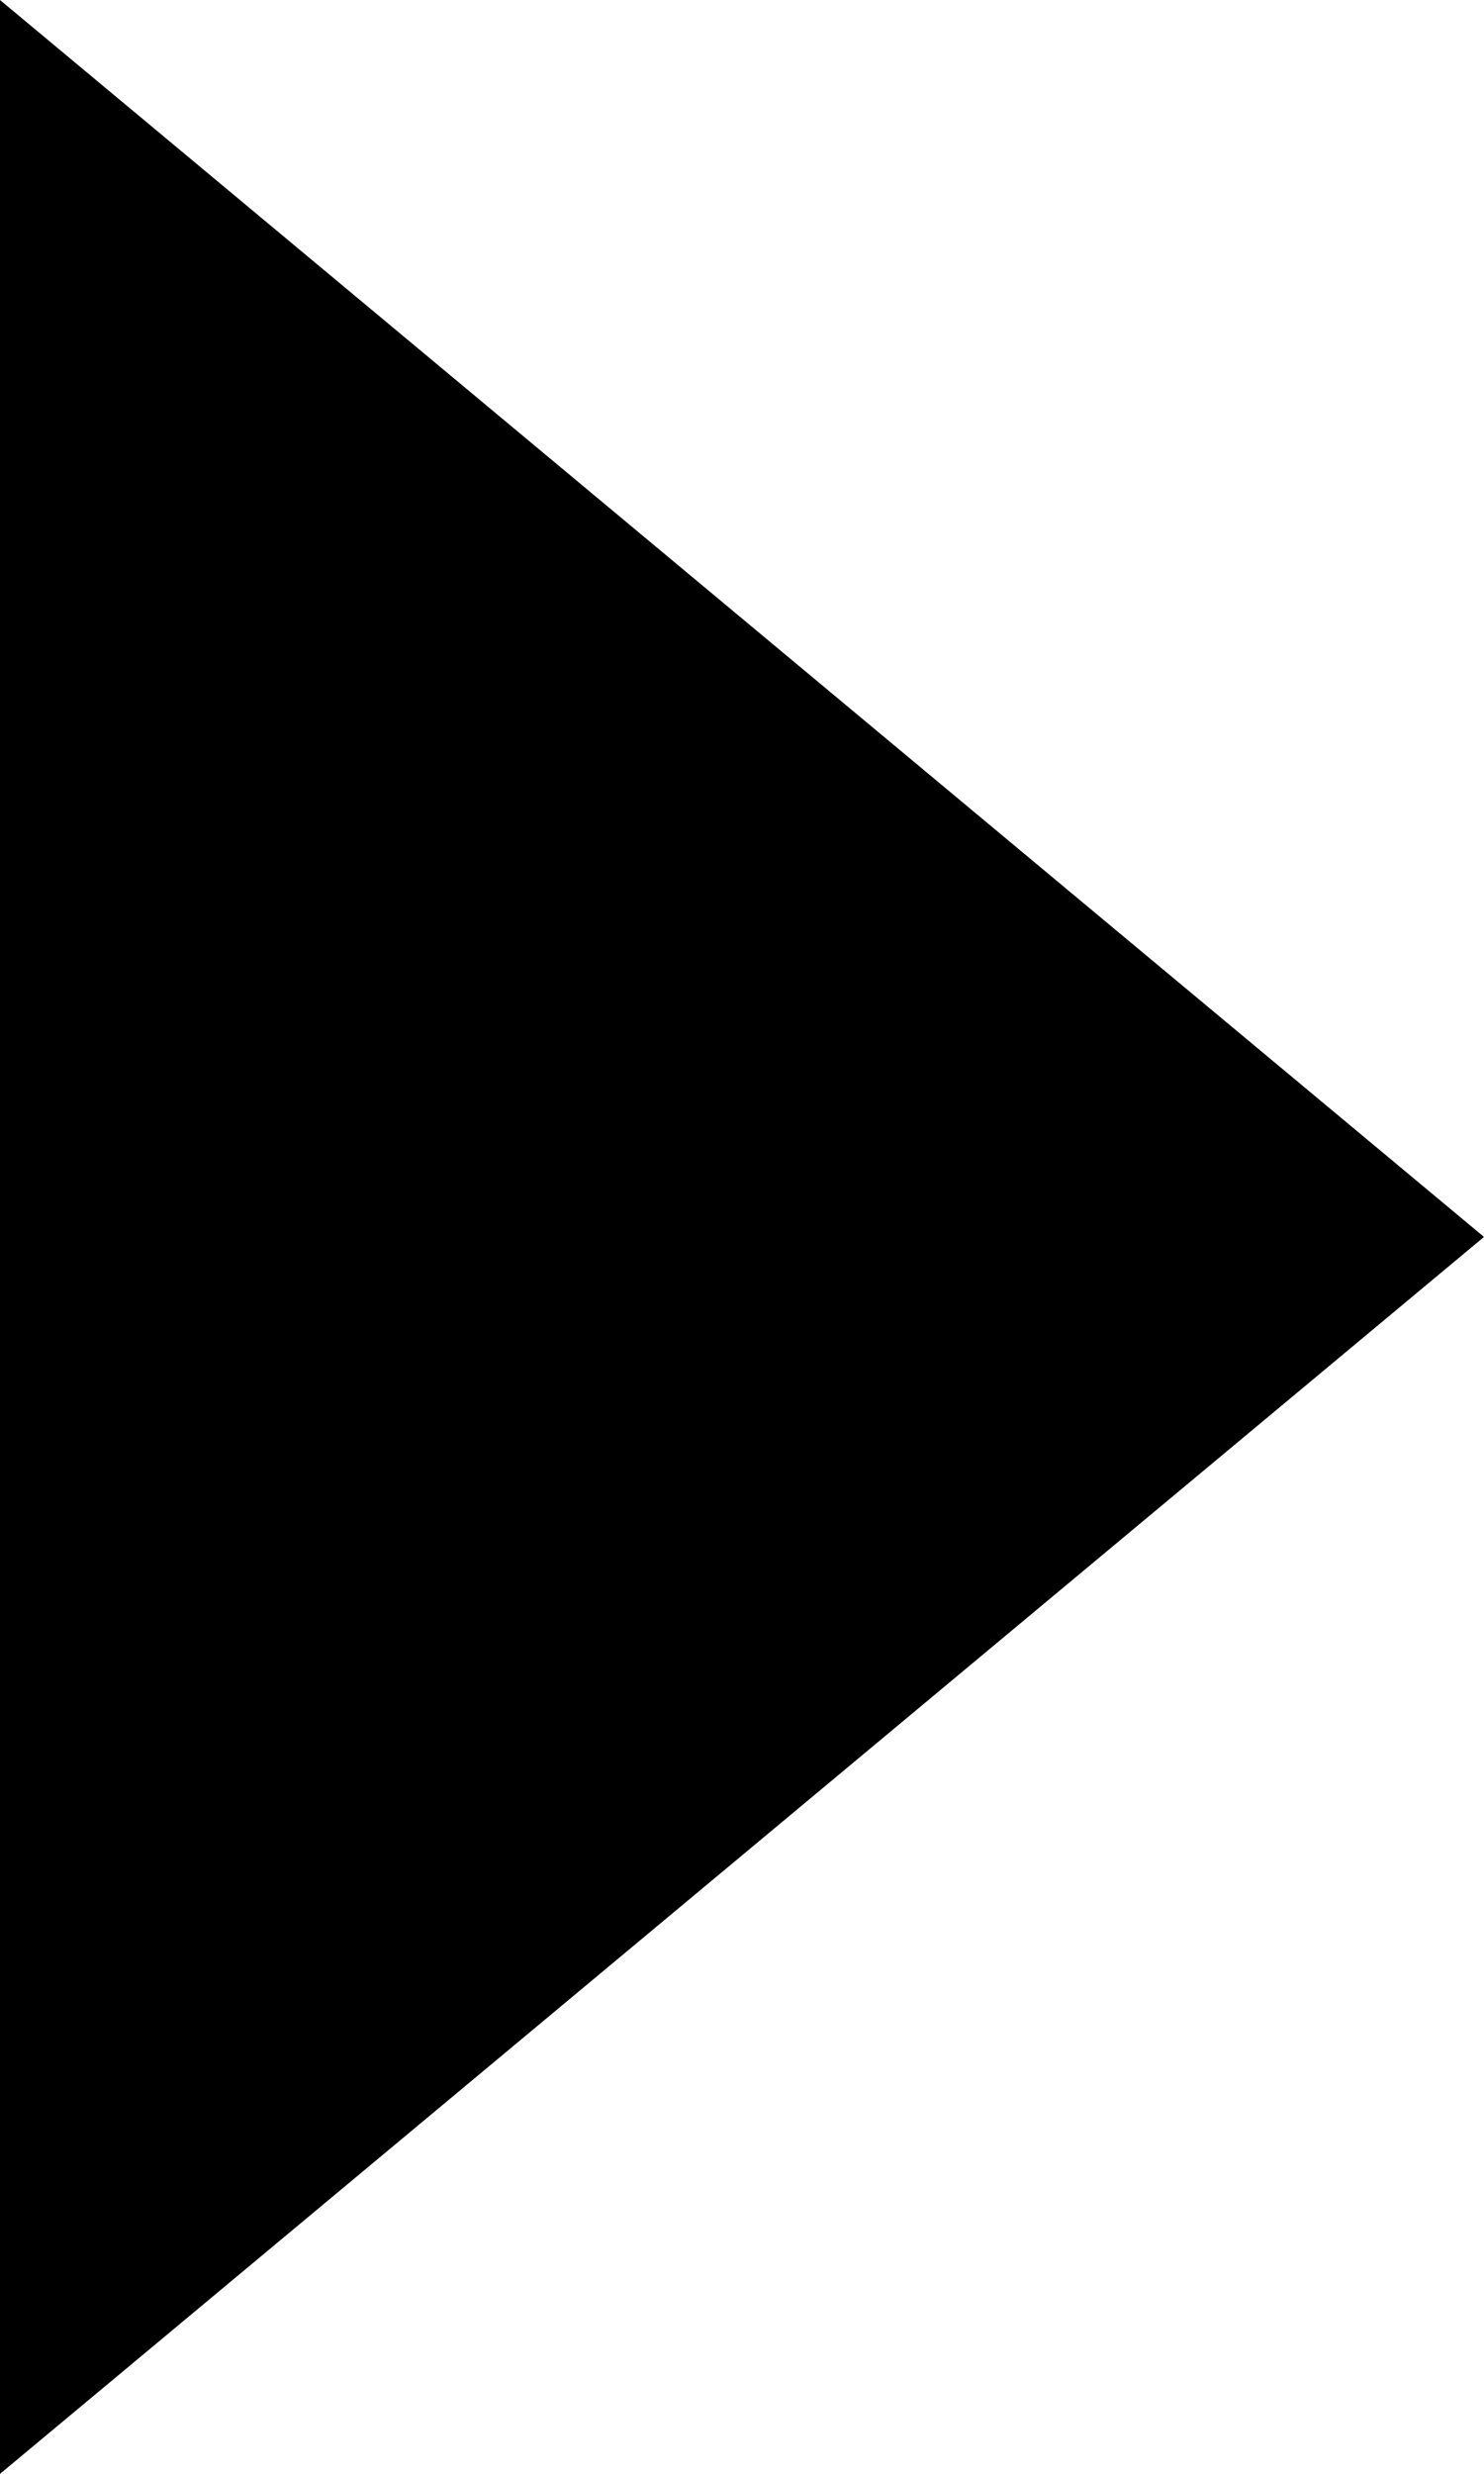
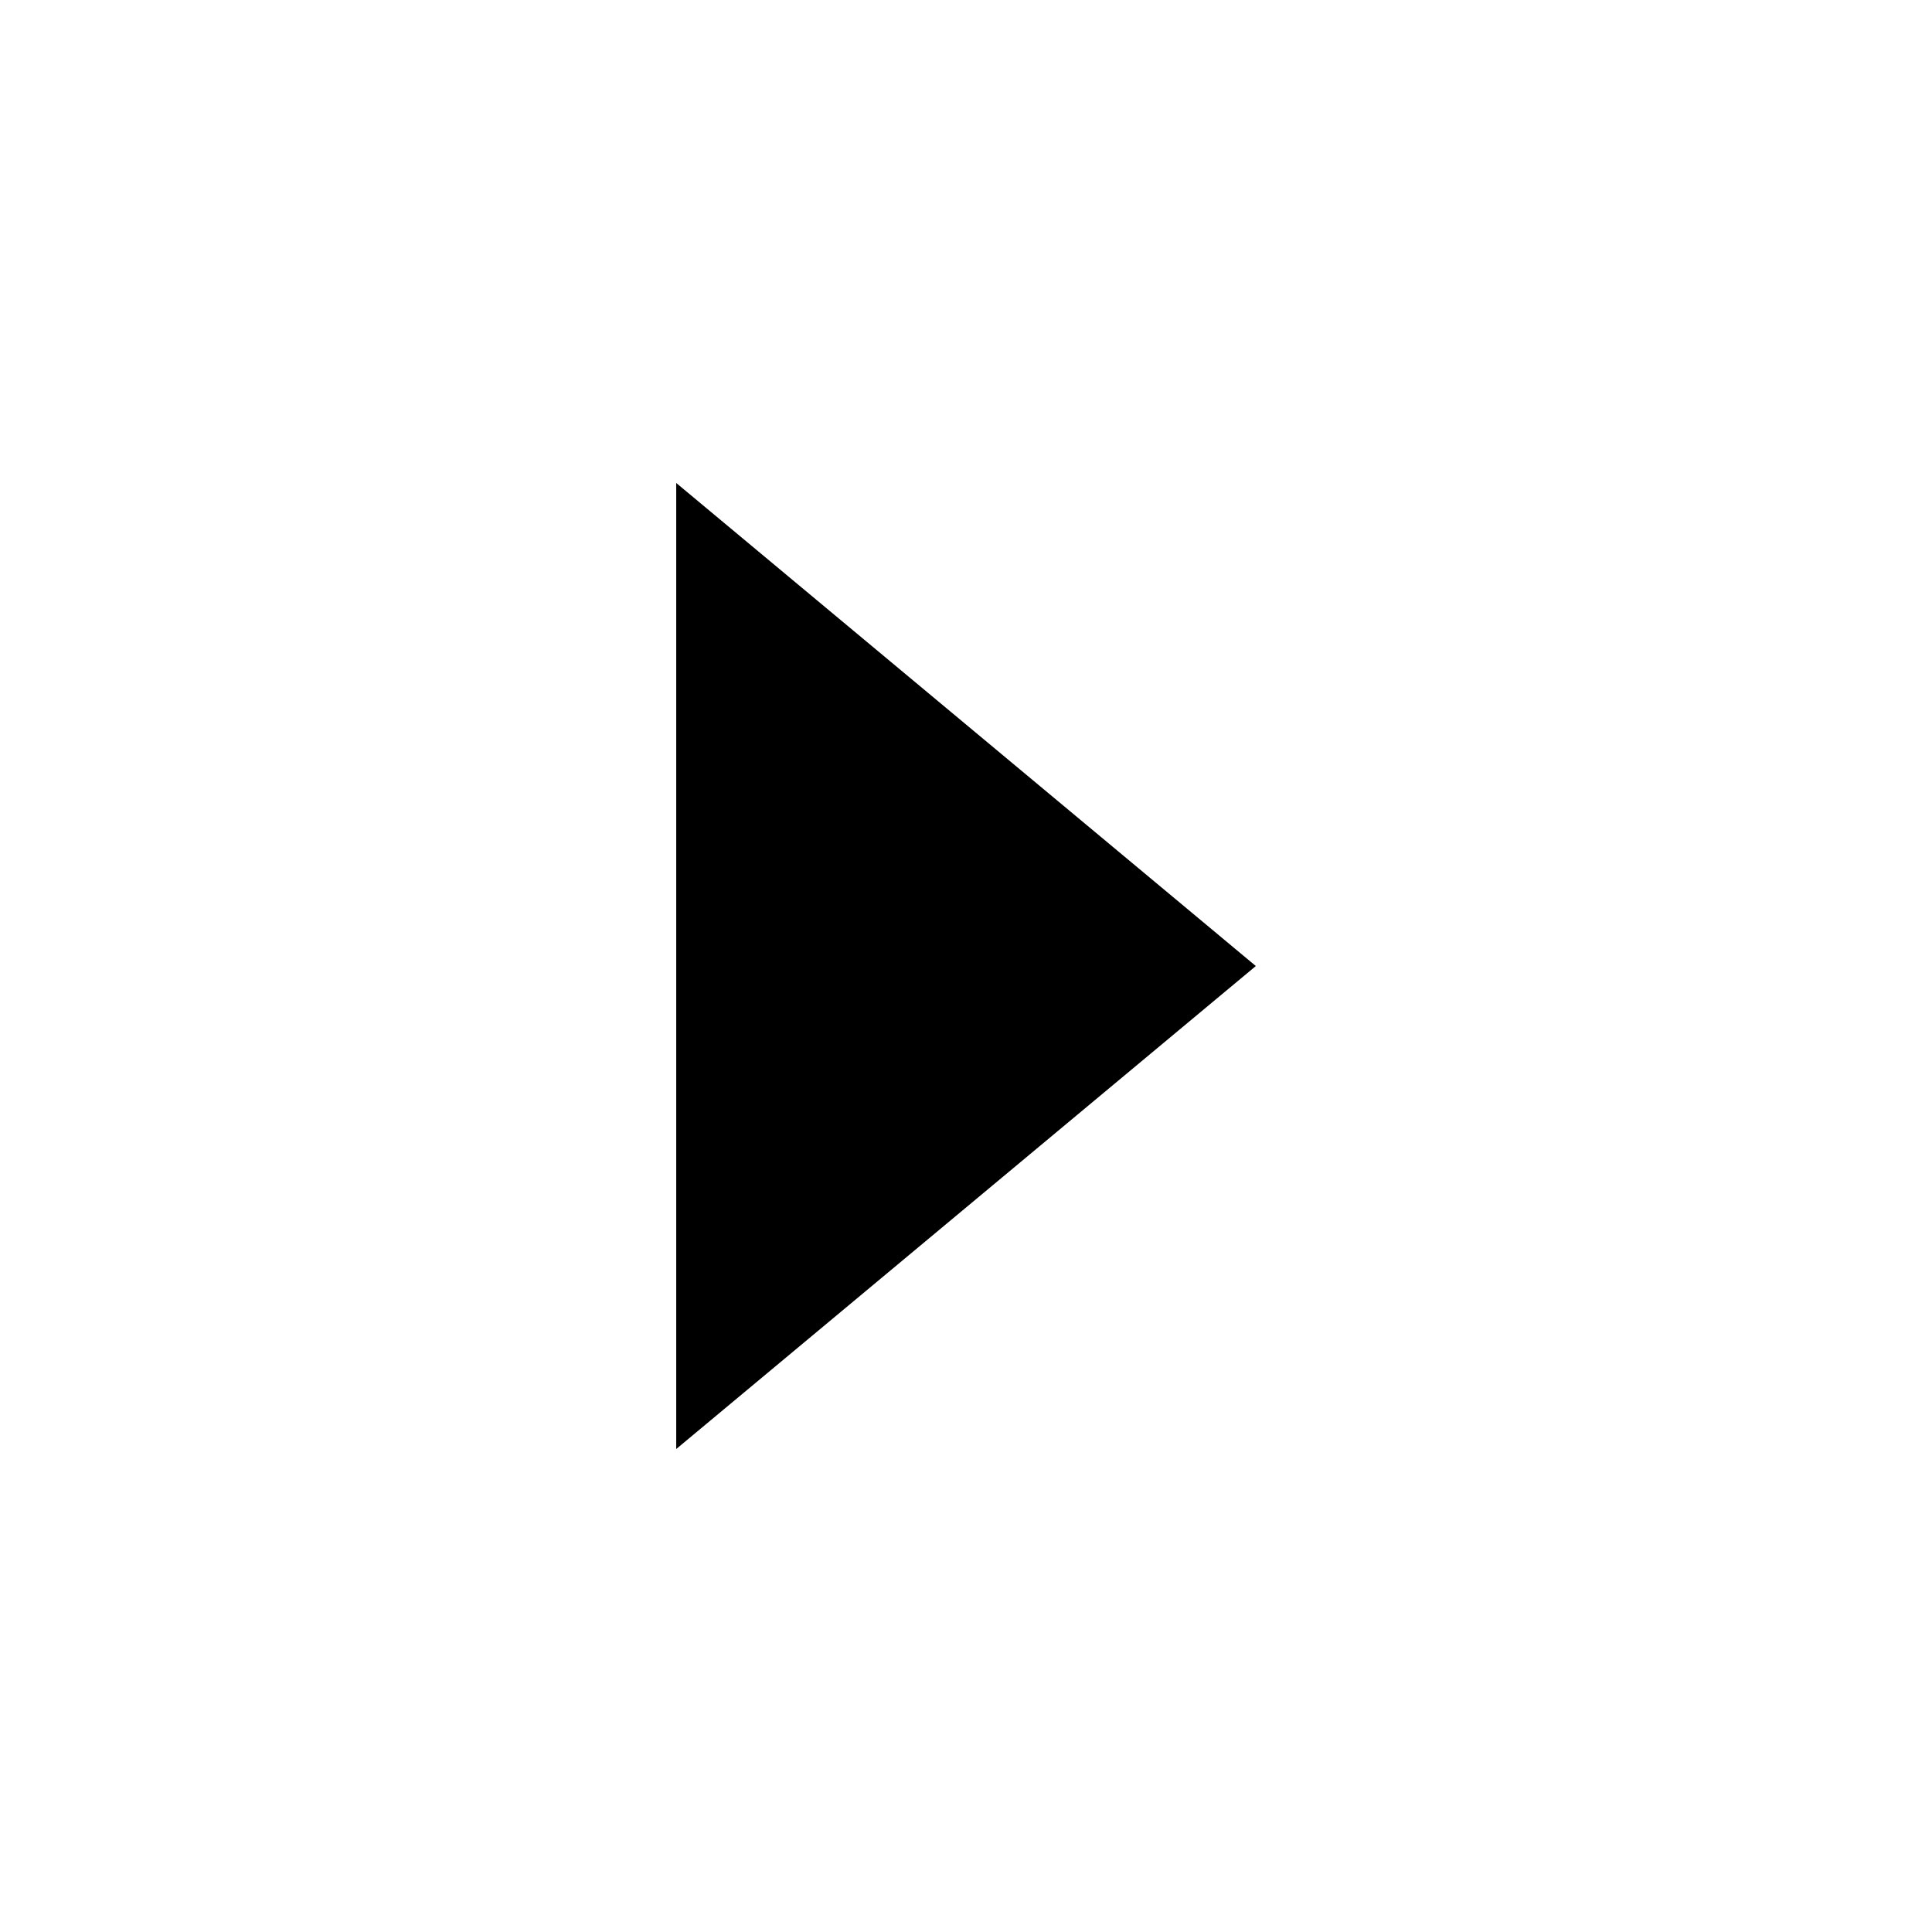
- <svg xmlns="http://www.w3.org/2000/svg" width="10.63" height="17.717" id="svg2" version="1.1">
+ <svg xmlns="http://www.w3.org/2000/svg" width="35.433" height="35.433" id="svg2" version="1.1">
  <g transform="translate(0,-1034.646)" id="nestor-icon">
-     <path style="fill-opacity:1;stroke:none" d="M 0,17.717 0,35.433 10.63,26.575 z" id="path5393" transform="translate(0,1016.929)" />
+     <path style="fill-opacity:1;stroke:none" d="m 12.402,1043.504 0,17.717 10.63,-8.858 z" id="path5393" />
  </g>
</svg>
